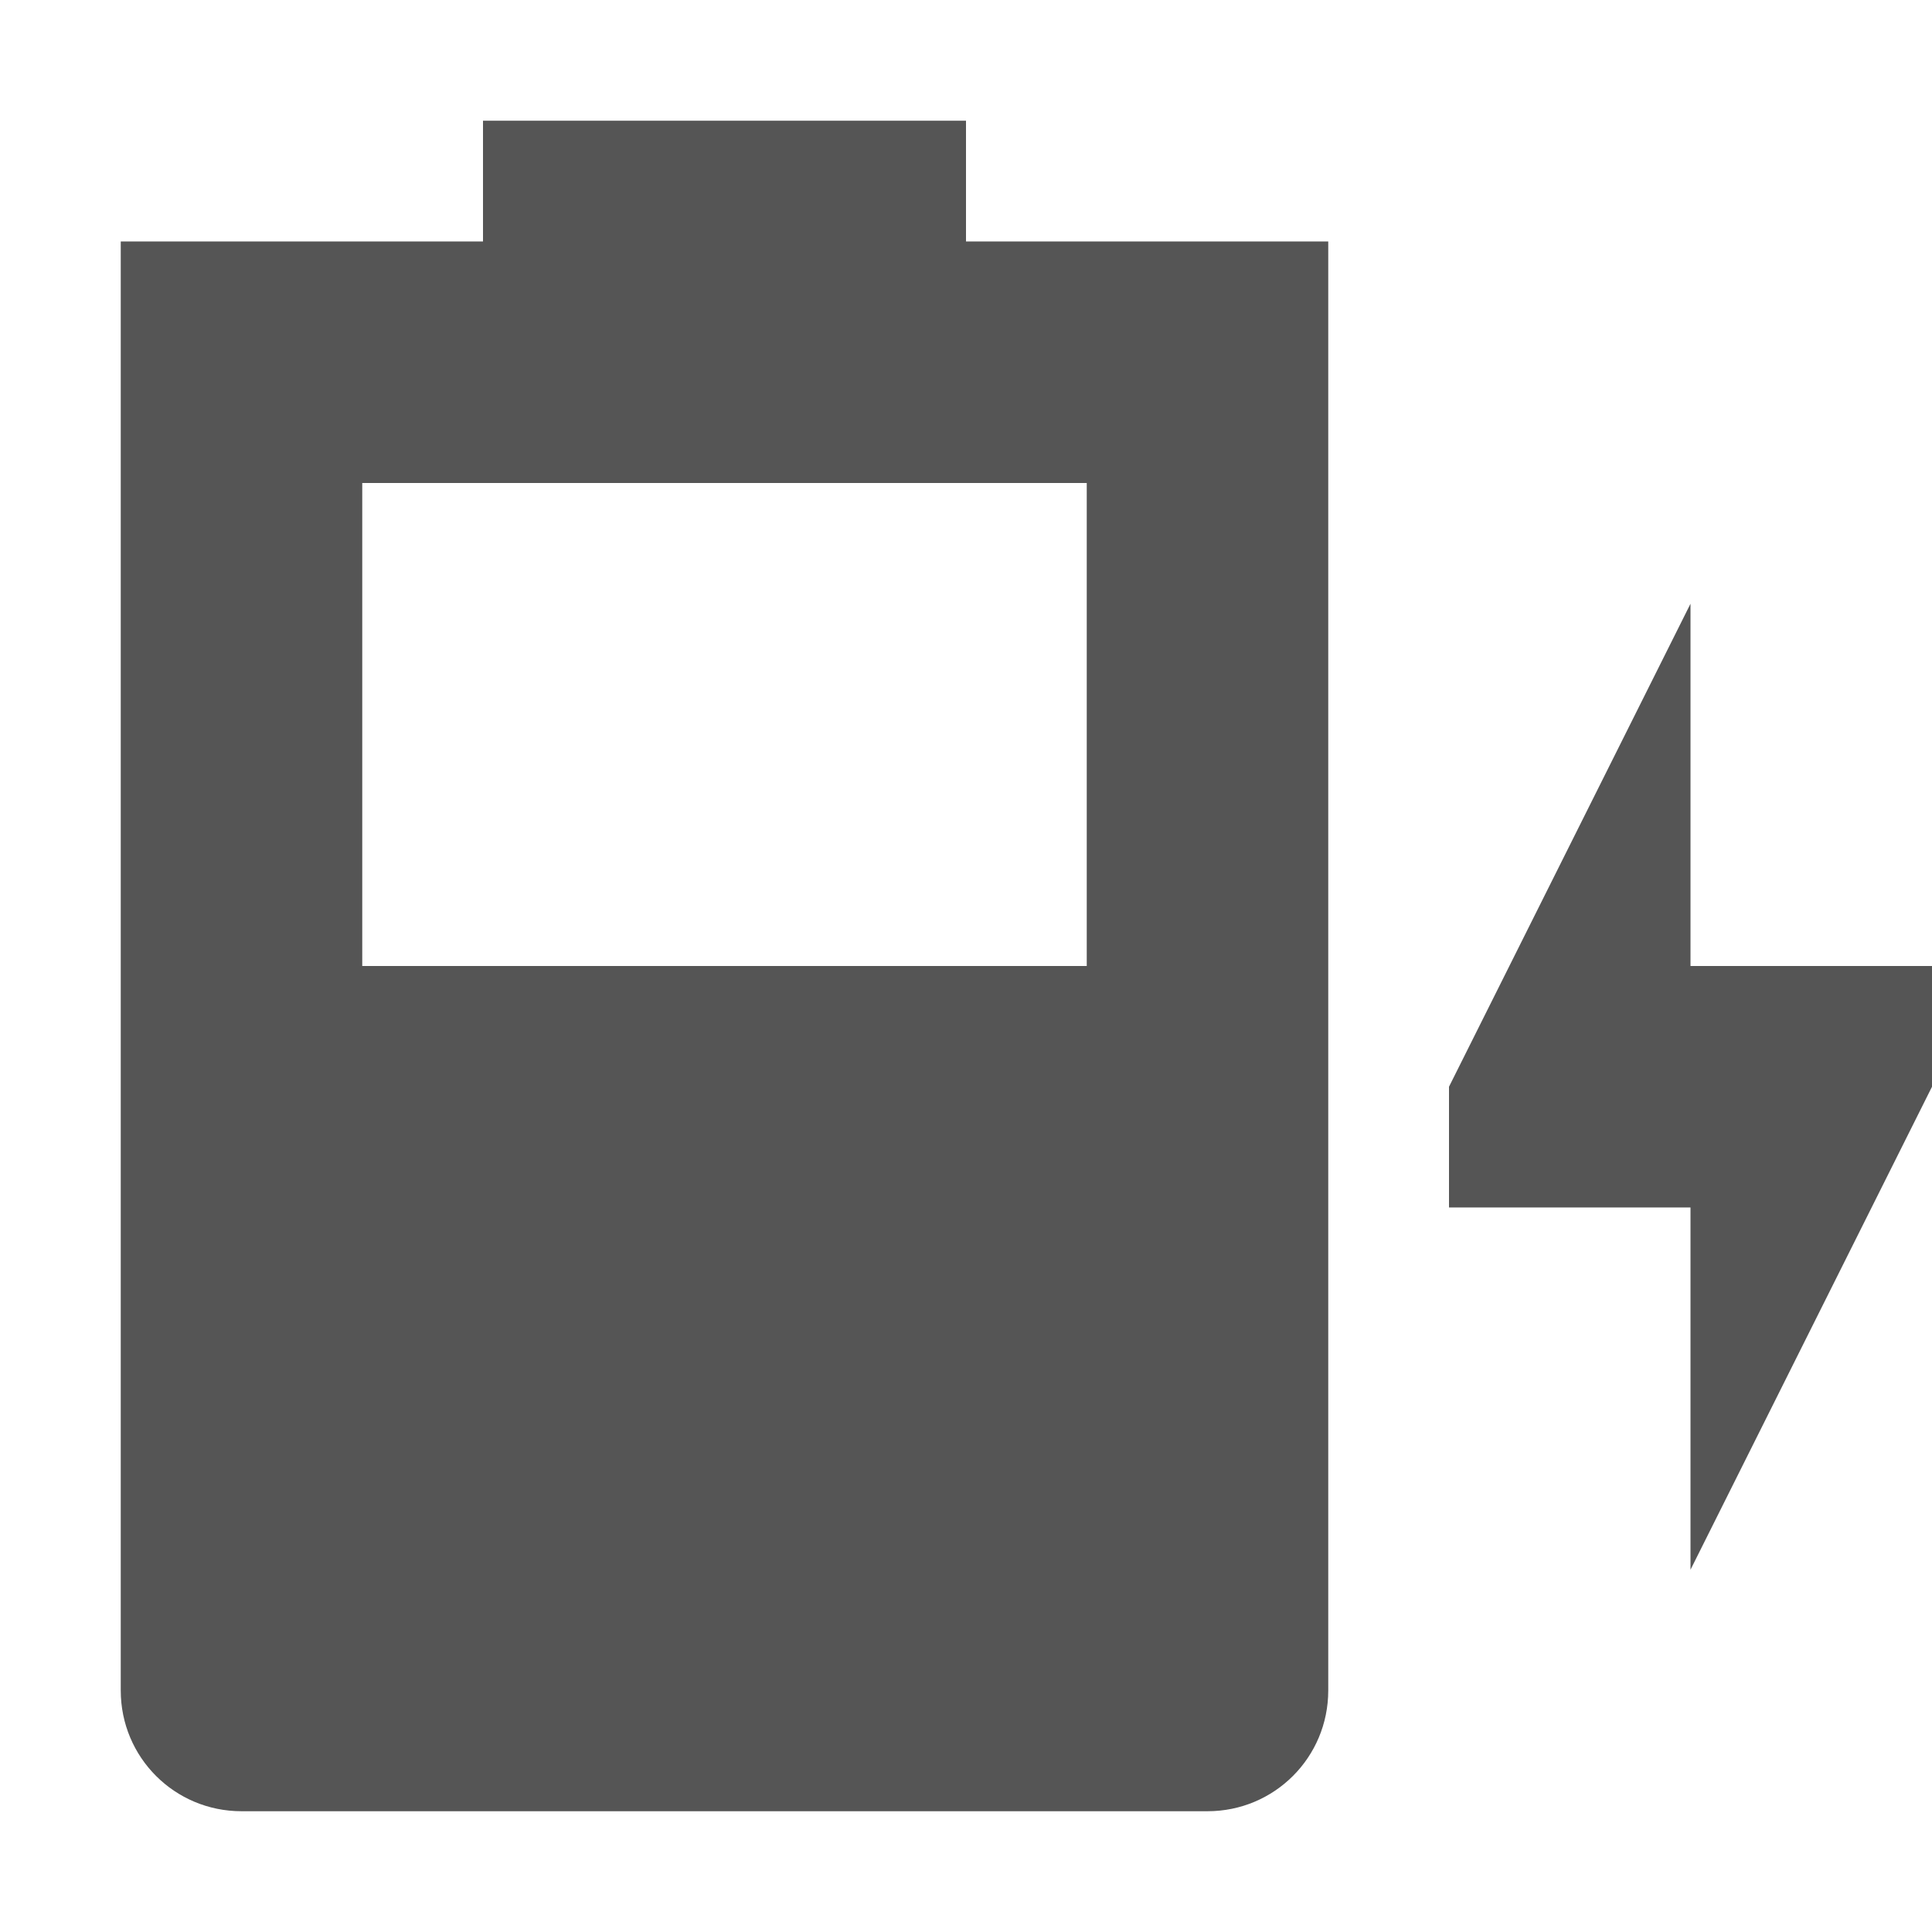
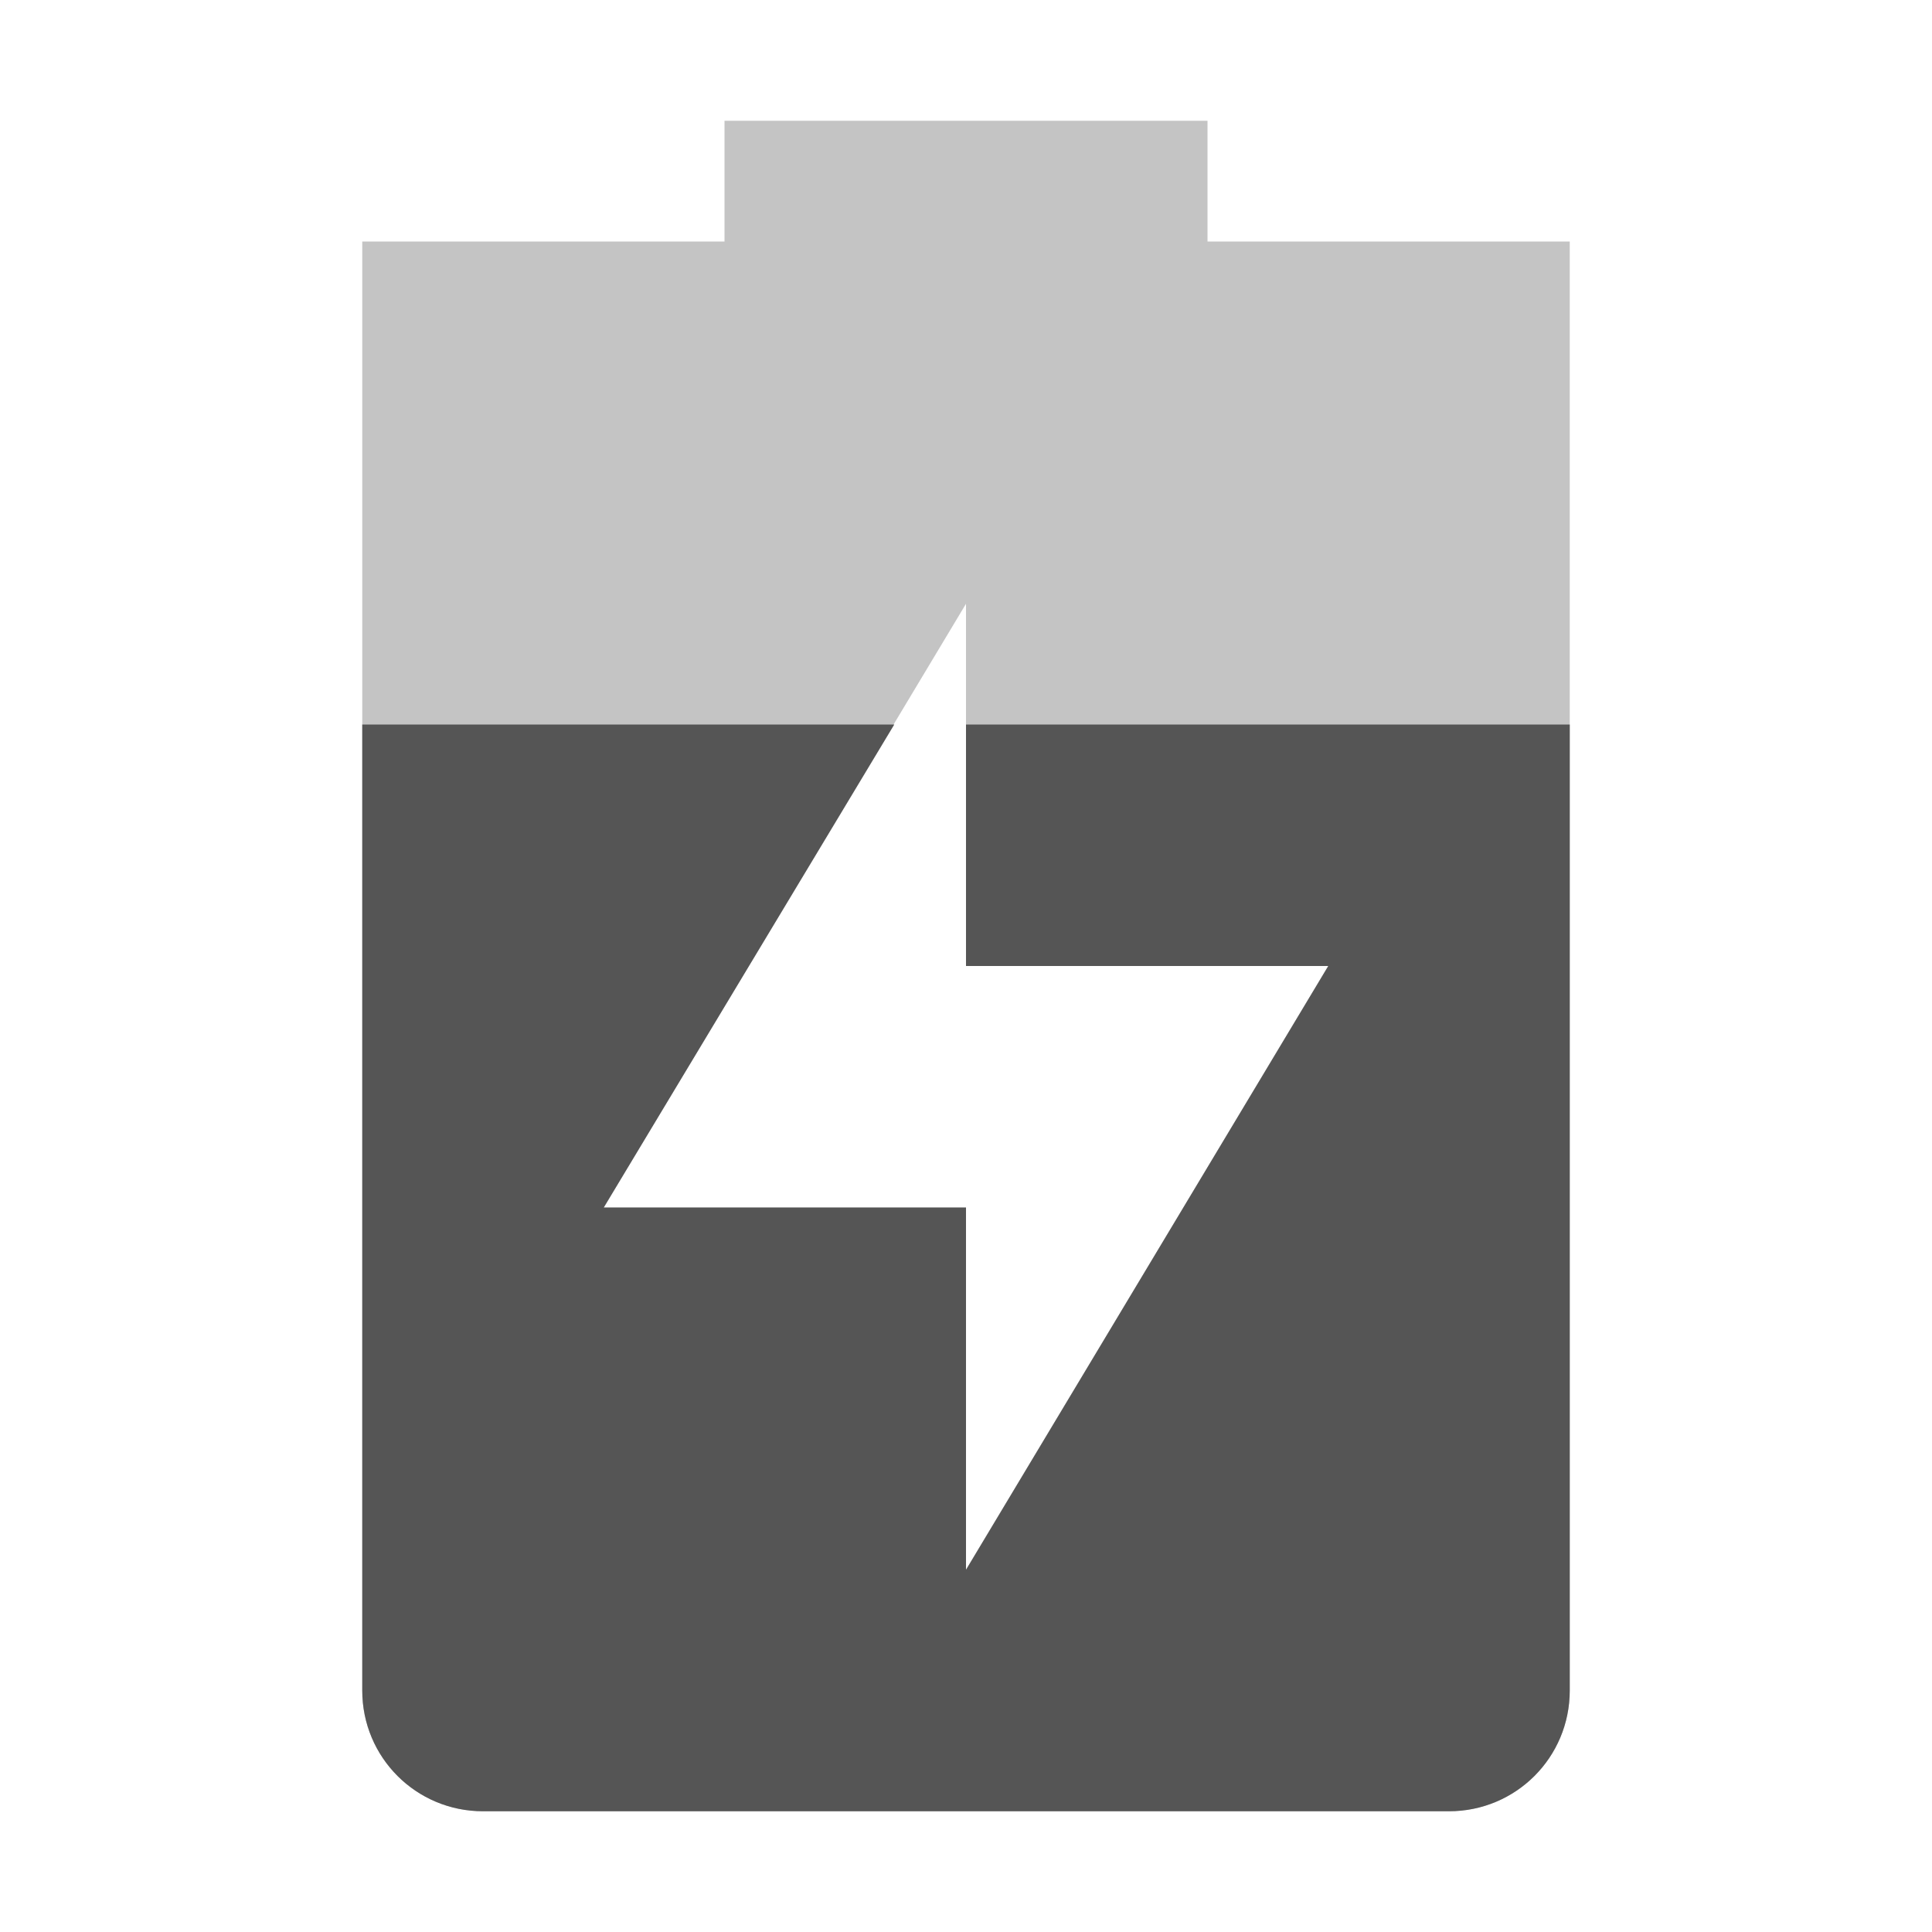
<svg xmlns="http://www.w3.org/2000/svg" height="16" id="svg6530" version="1.1" viewBox="0 0 16 16" width="16">
  <defs id="defs6532" />
-   <g id="layer1" transform="translate(-80,-700.3622)">
-     <path d="m 84,701.362 0,1 -3,0 0,1 0,5 0,1 0,5 c 0,0.554 0.446,1 1,1 l 8,0 c 0.554,0 1,-0.446 1,-1 l 0,-5 0,-1 0,-5 0,-1 -3,0 0,-1 -4,0 z m -1,3 6,0 0,4 -4.812,0 -1.188,0 0,-4 z m 11,1 -2,4 0,1 2,0 0,3 2,-4 0,-1 -2,0 0,-3 z" id="path6776-2" style="fill:#555555;fill-opacity:1;stroke:none" />
+   <g id="layer1" transform="translate(-55.99998,-700.3639)">
+     <path d="m 62,701.364 0,1 -3,0 c 0,0 0,0.446 0,1 l 0,11 c 0,0.554 0.446,1 1,1 l 8,0 c 0.554,0 1,-0.446 1,-1 l 0,-11 c 0,-0.554 0,-1 0,-1 l -3,0 0,-1 z m 2,4 0,3 3,0 -3,5 0,-3 -3,0 z" id="path6763" style="opacity:0.35;fill:#555555;fill-opacity:1;stroke:none" />
+     <path d="m 59,706.364 0,8 c 0,0.554 0.446,1 1,1 l 8,0 c 0.554,0 1,-0.446 1,-1 l 0,-8 -5,0 0,2 3,0 -3,5 0,-3 -3,0 2.406,-4 -4.406,0 z" id="path6765" style="fill:#555555;fill-opacity:1;stroke:none" />
  </g>
</svg>
